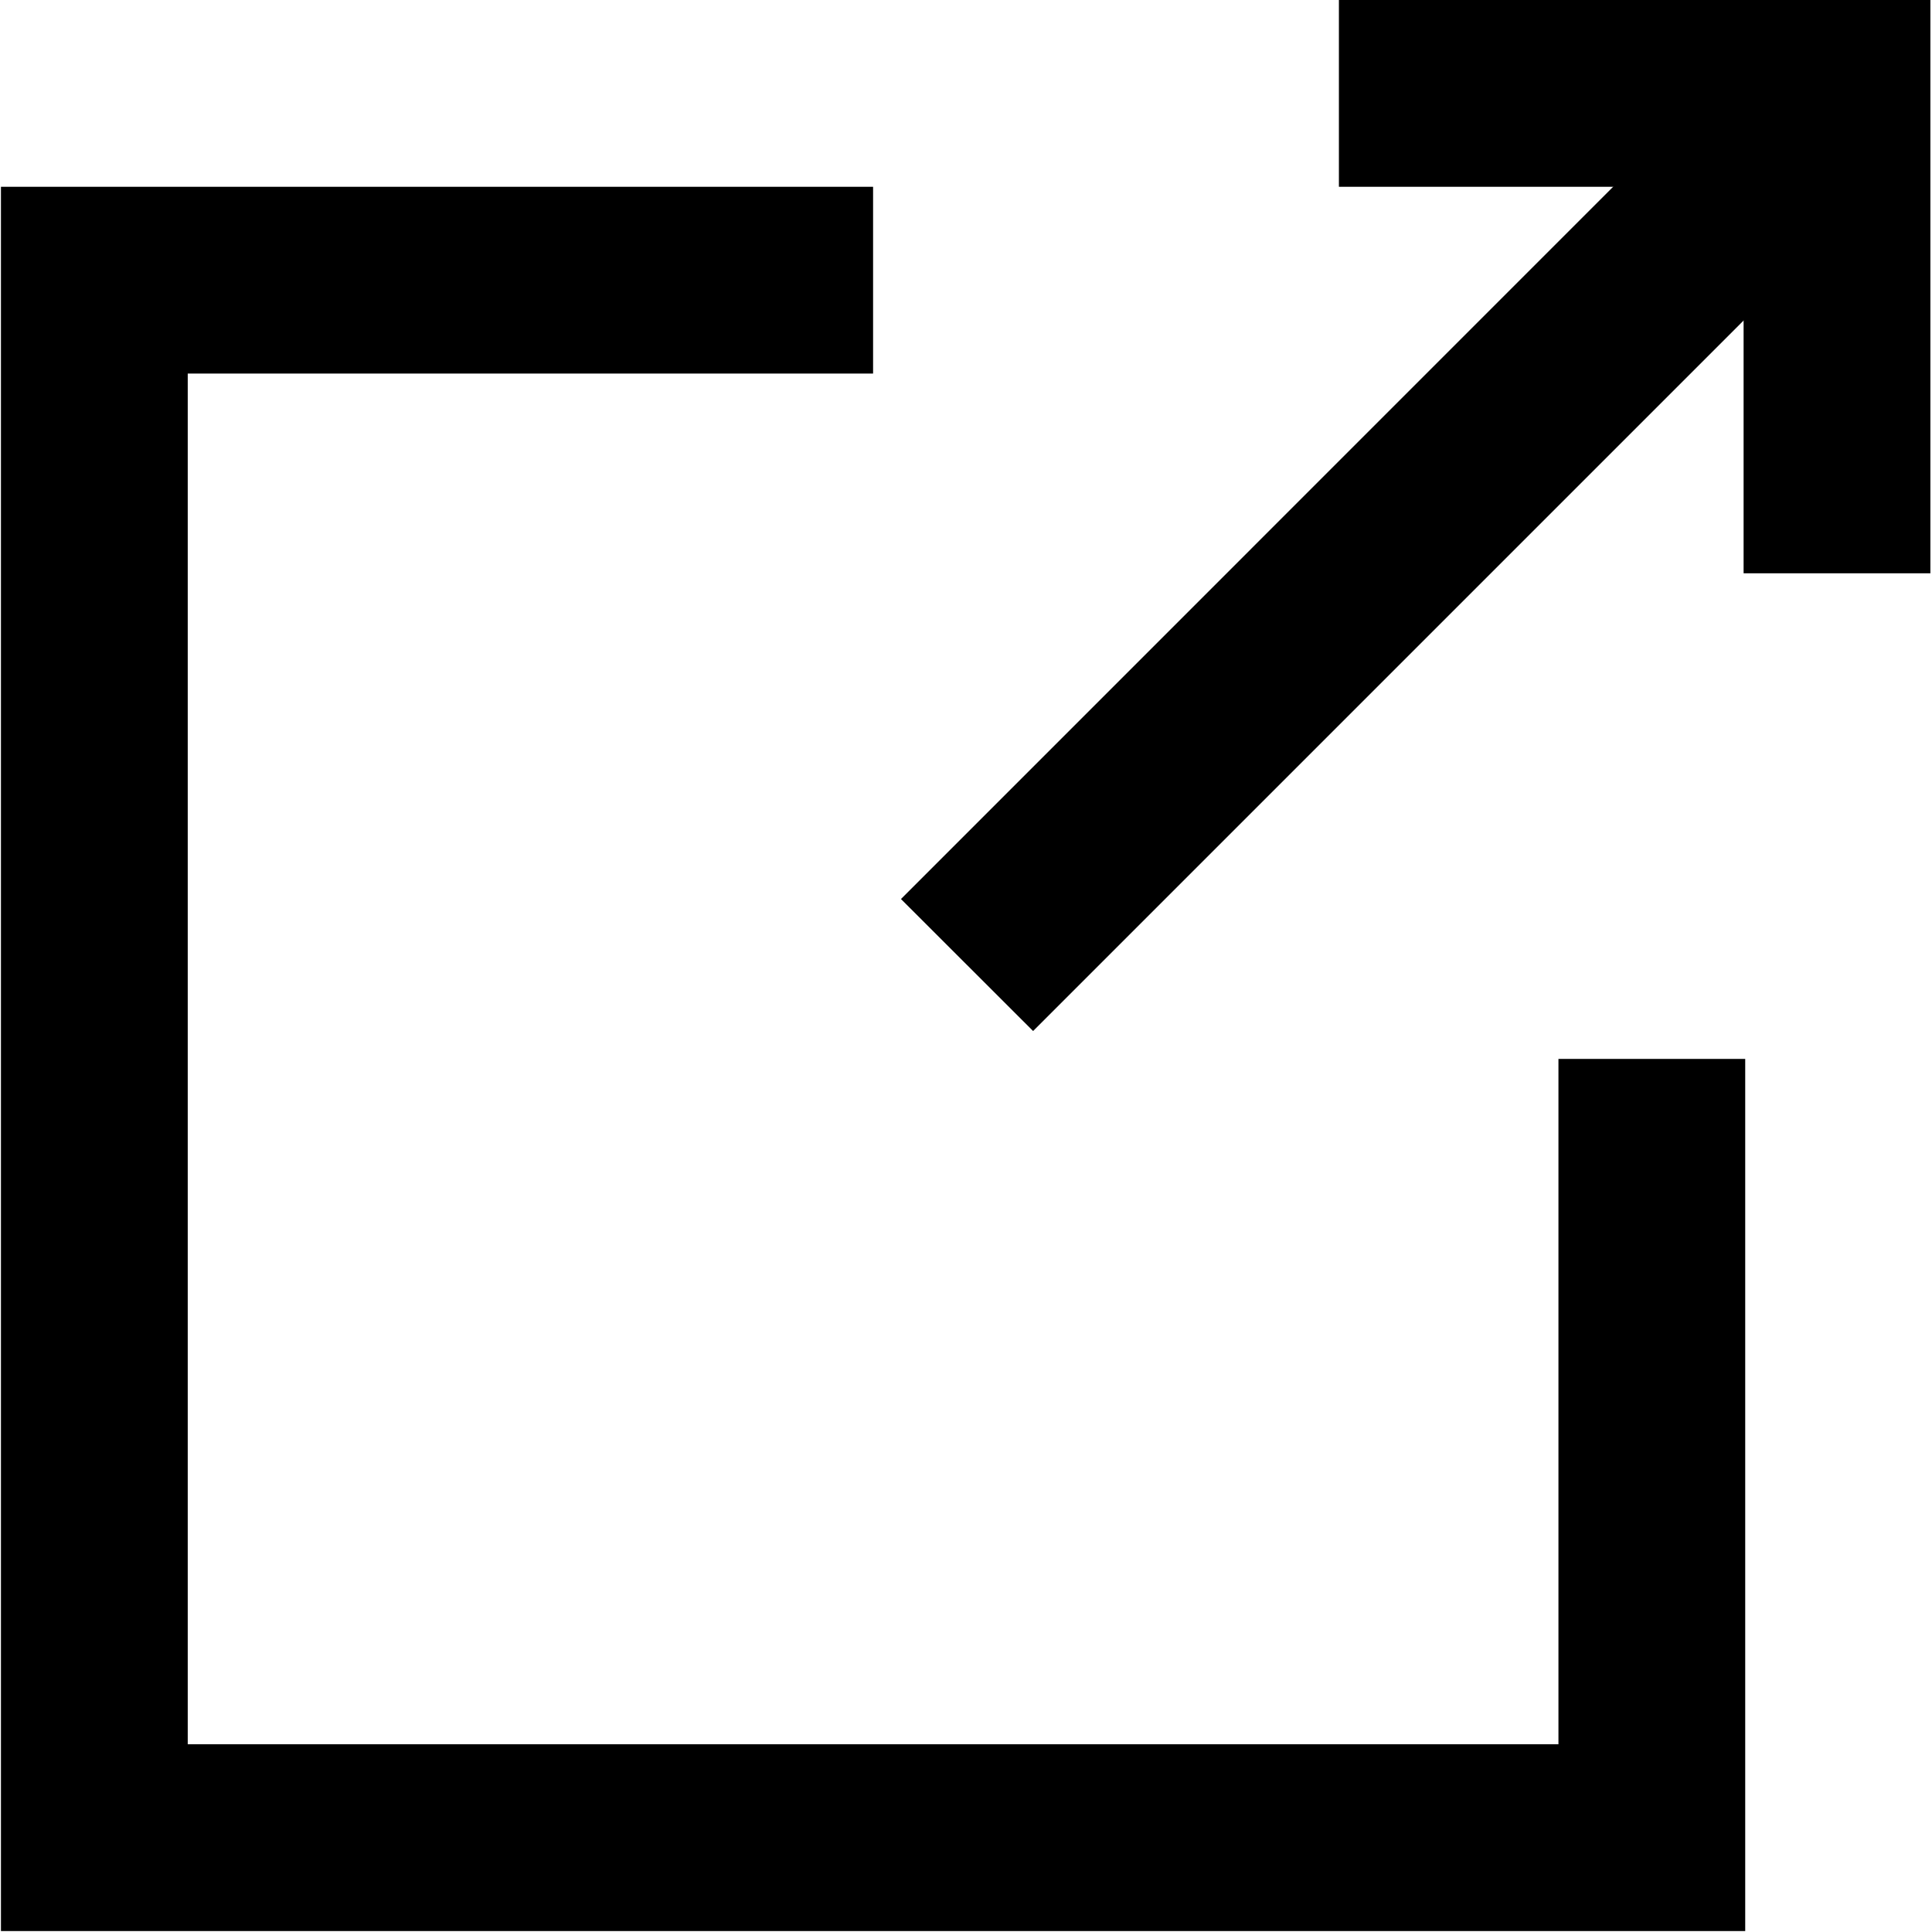
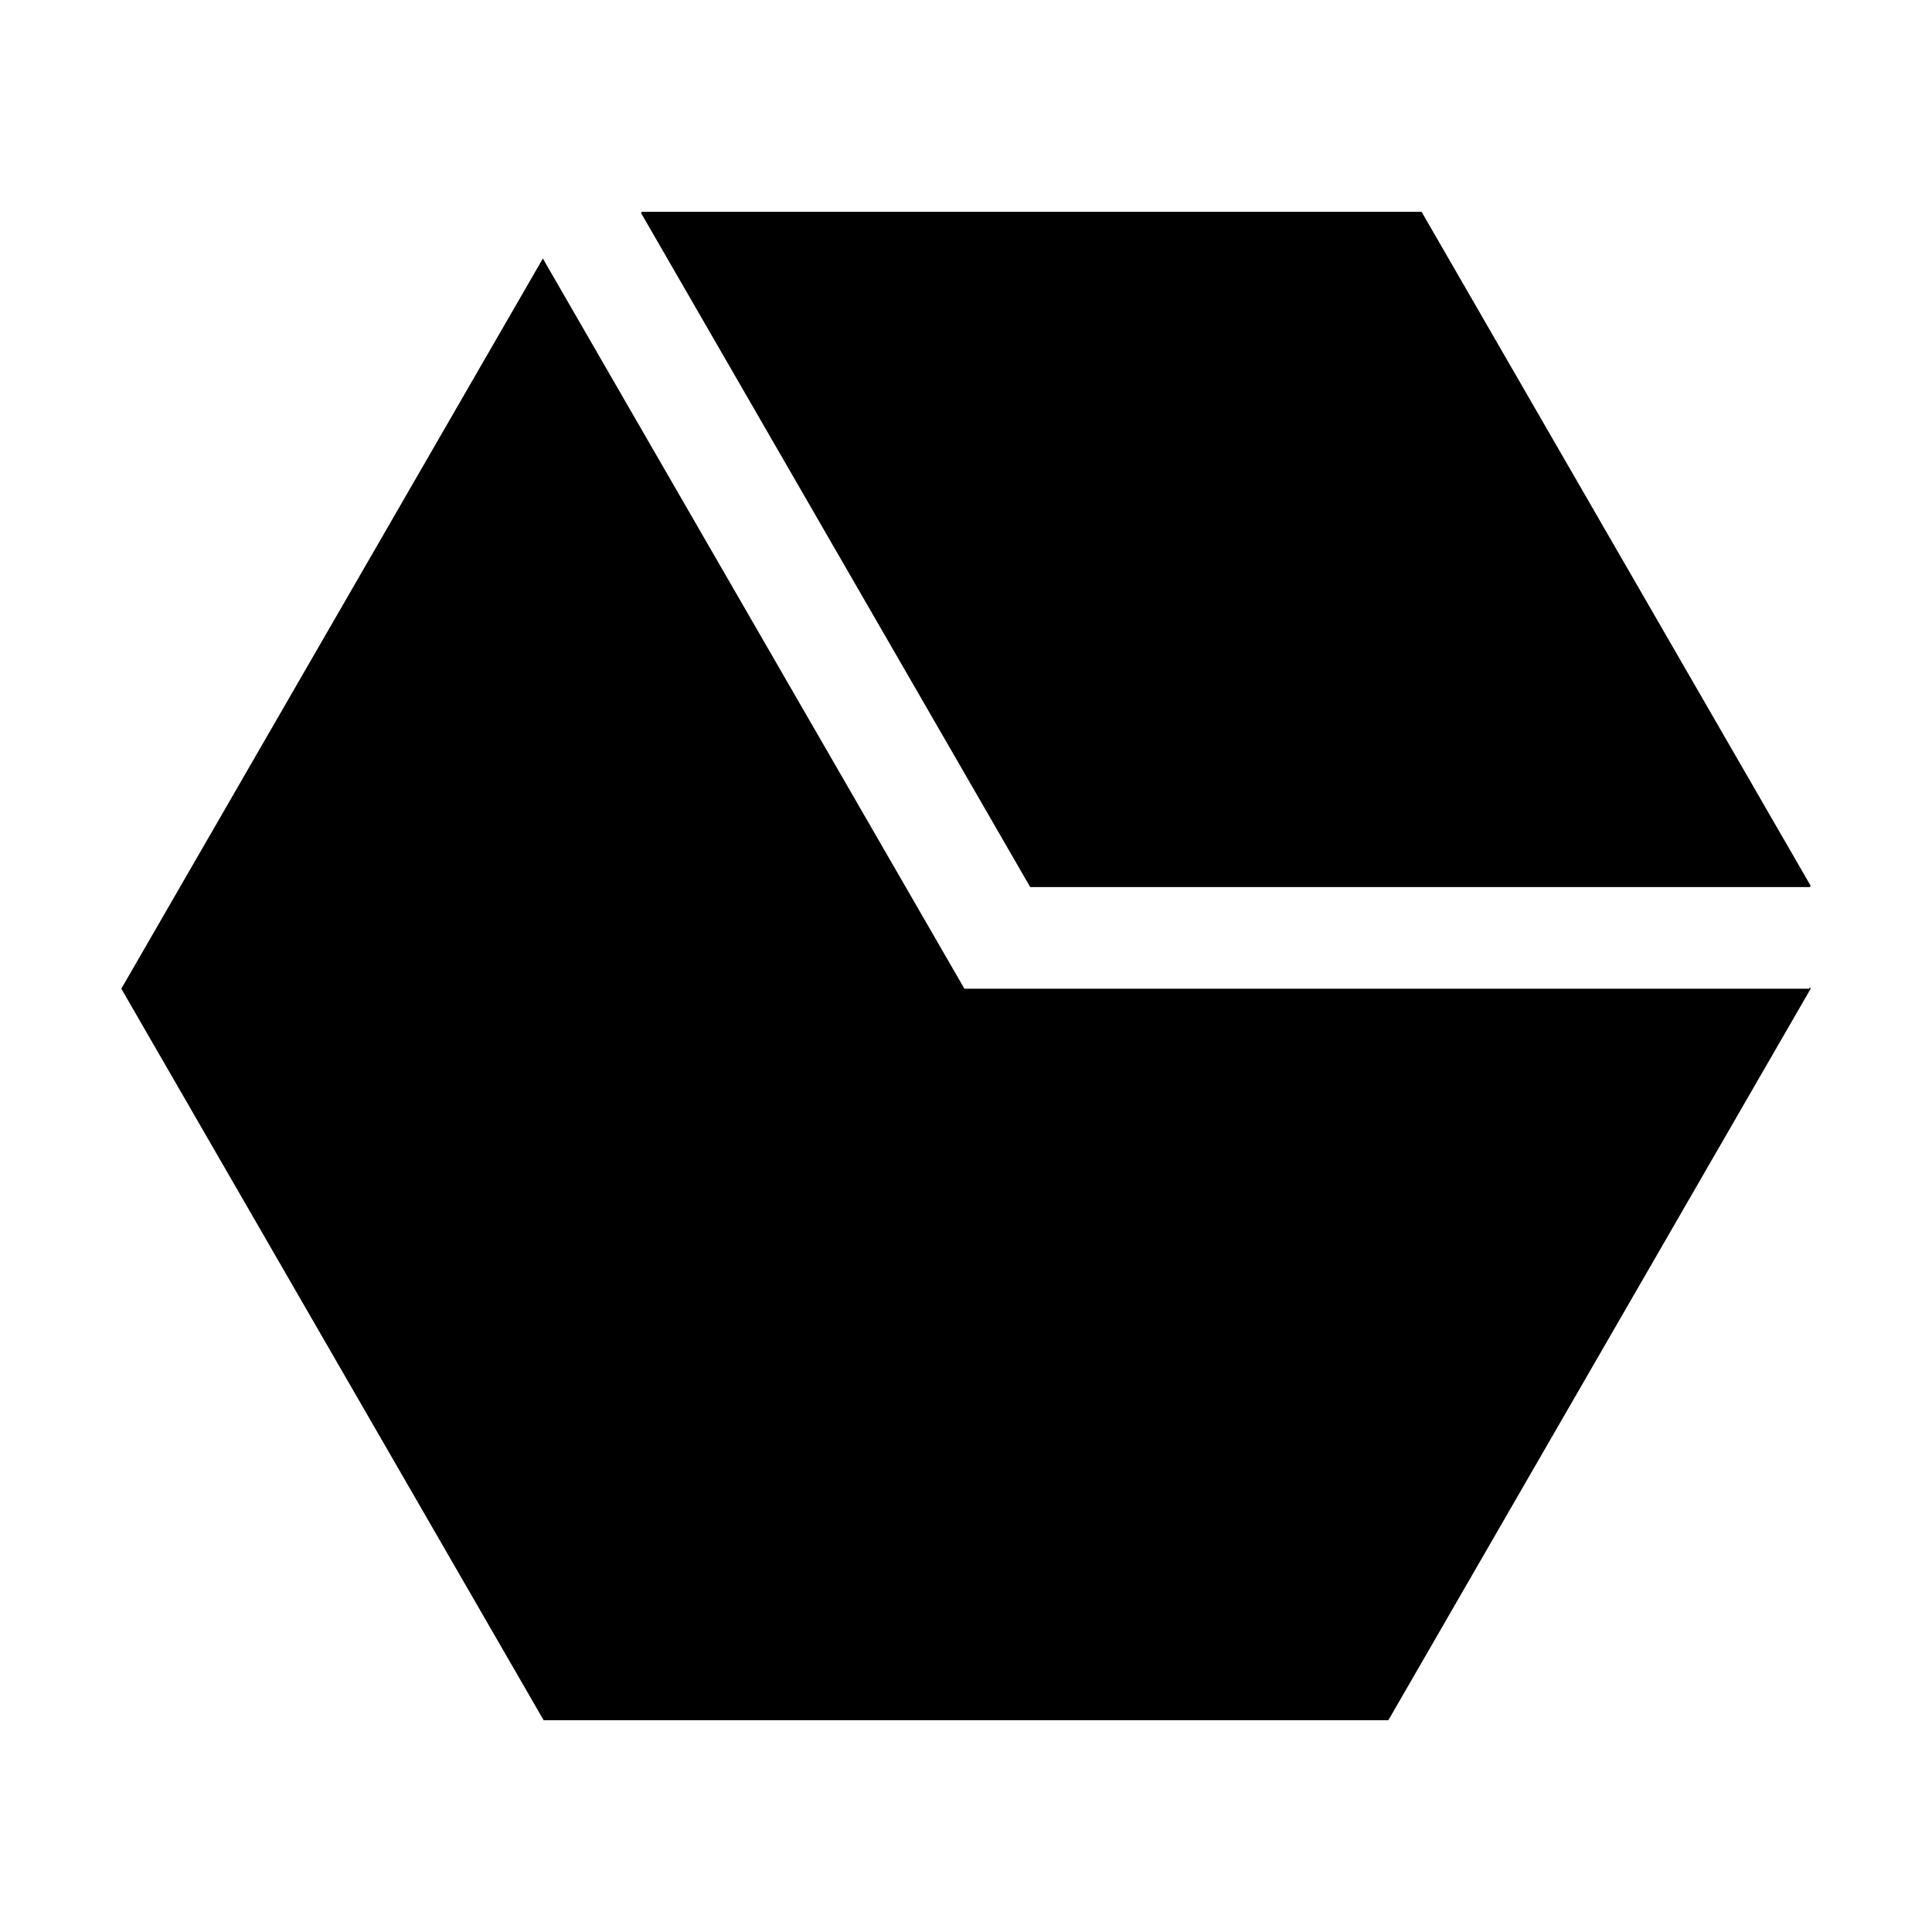
- <svg xmlns="http://www.w3.org/2000/svg" width="128" height="128">
-   <path d="M115.625 127.937H.063V12.375h57.781v12.374H12.438v90.813h90.813V70.156h12.374z" />
-   <path d="M116.426 2.821l8.753 8.753-56.734 56.734-8.753-8.745z" />
-   <path d="M127.893 37.982h-12.375V12.375H88.706V0h39.187z" />
+ <svg xmlns="http://www.w3.org/2000/svg" t="1583325984393" class="icon" viewBox="0 0 1024 1024" version="1.1" p-id="3415" width="200" height="200">
+   <defs>
+     <style type="text/css" />
+   </defs>
+   <path d="M958.872 524.032 511.152 524.032 287.728 137.026 64.303 524.032 288.139 911.754 735.86 911.754 959.696 524.032 959.285 523.319Z" p-id="3416" />
+   <path d="M959.308 470.155 959.696 469.501 753.452 112.246 340.166 112.246 339.778 112.913 546.022 470.155Z" p-id="3417" />
</svg>
